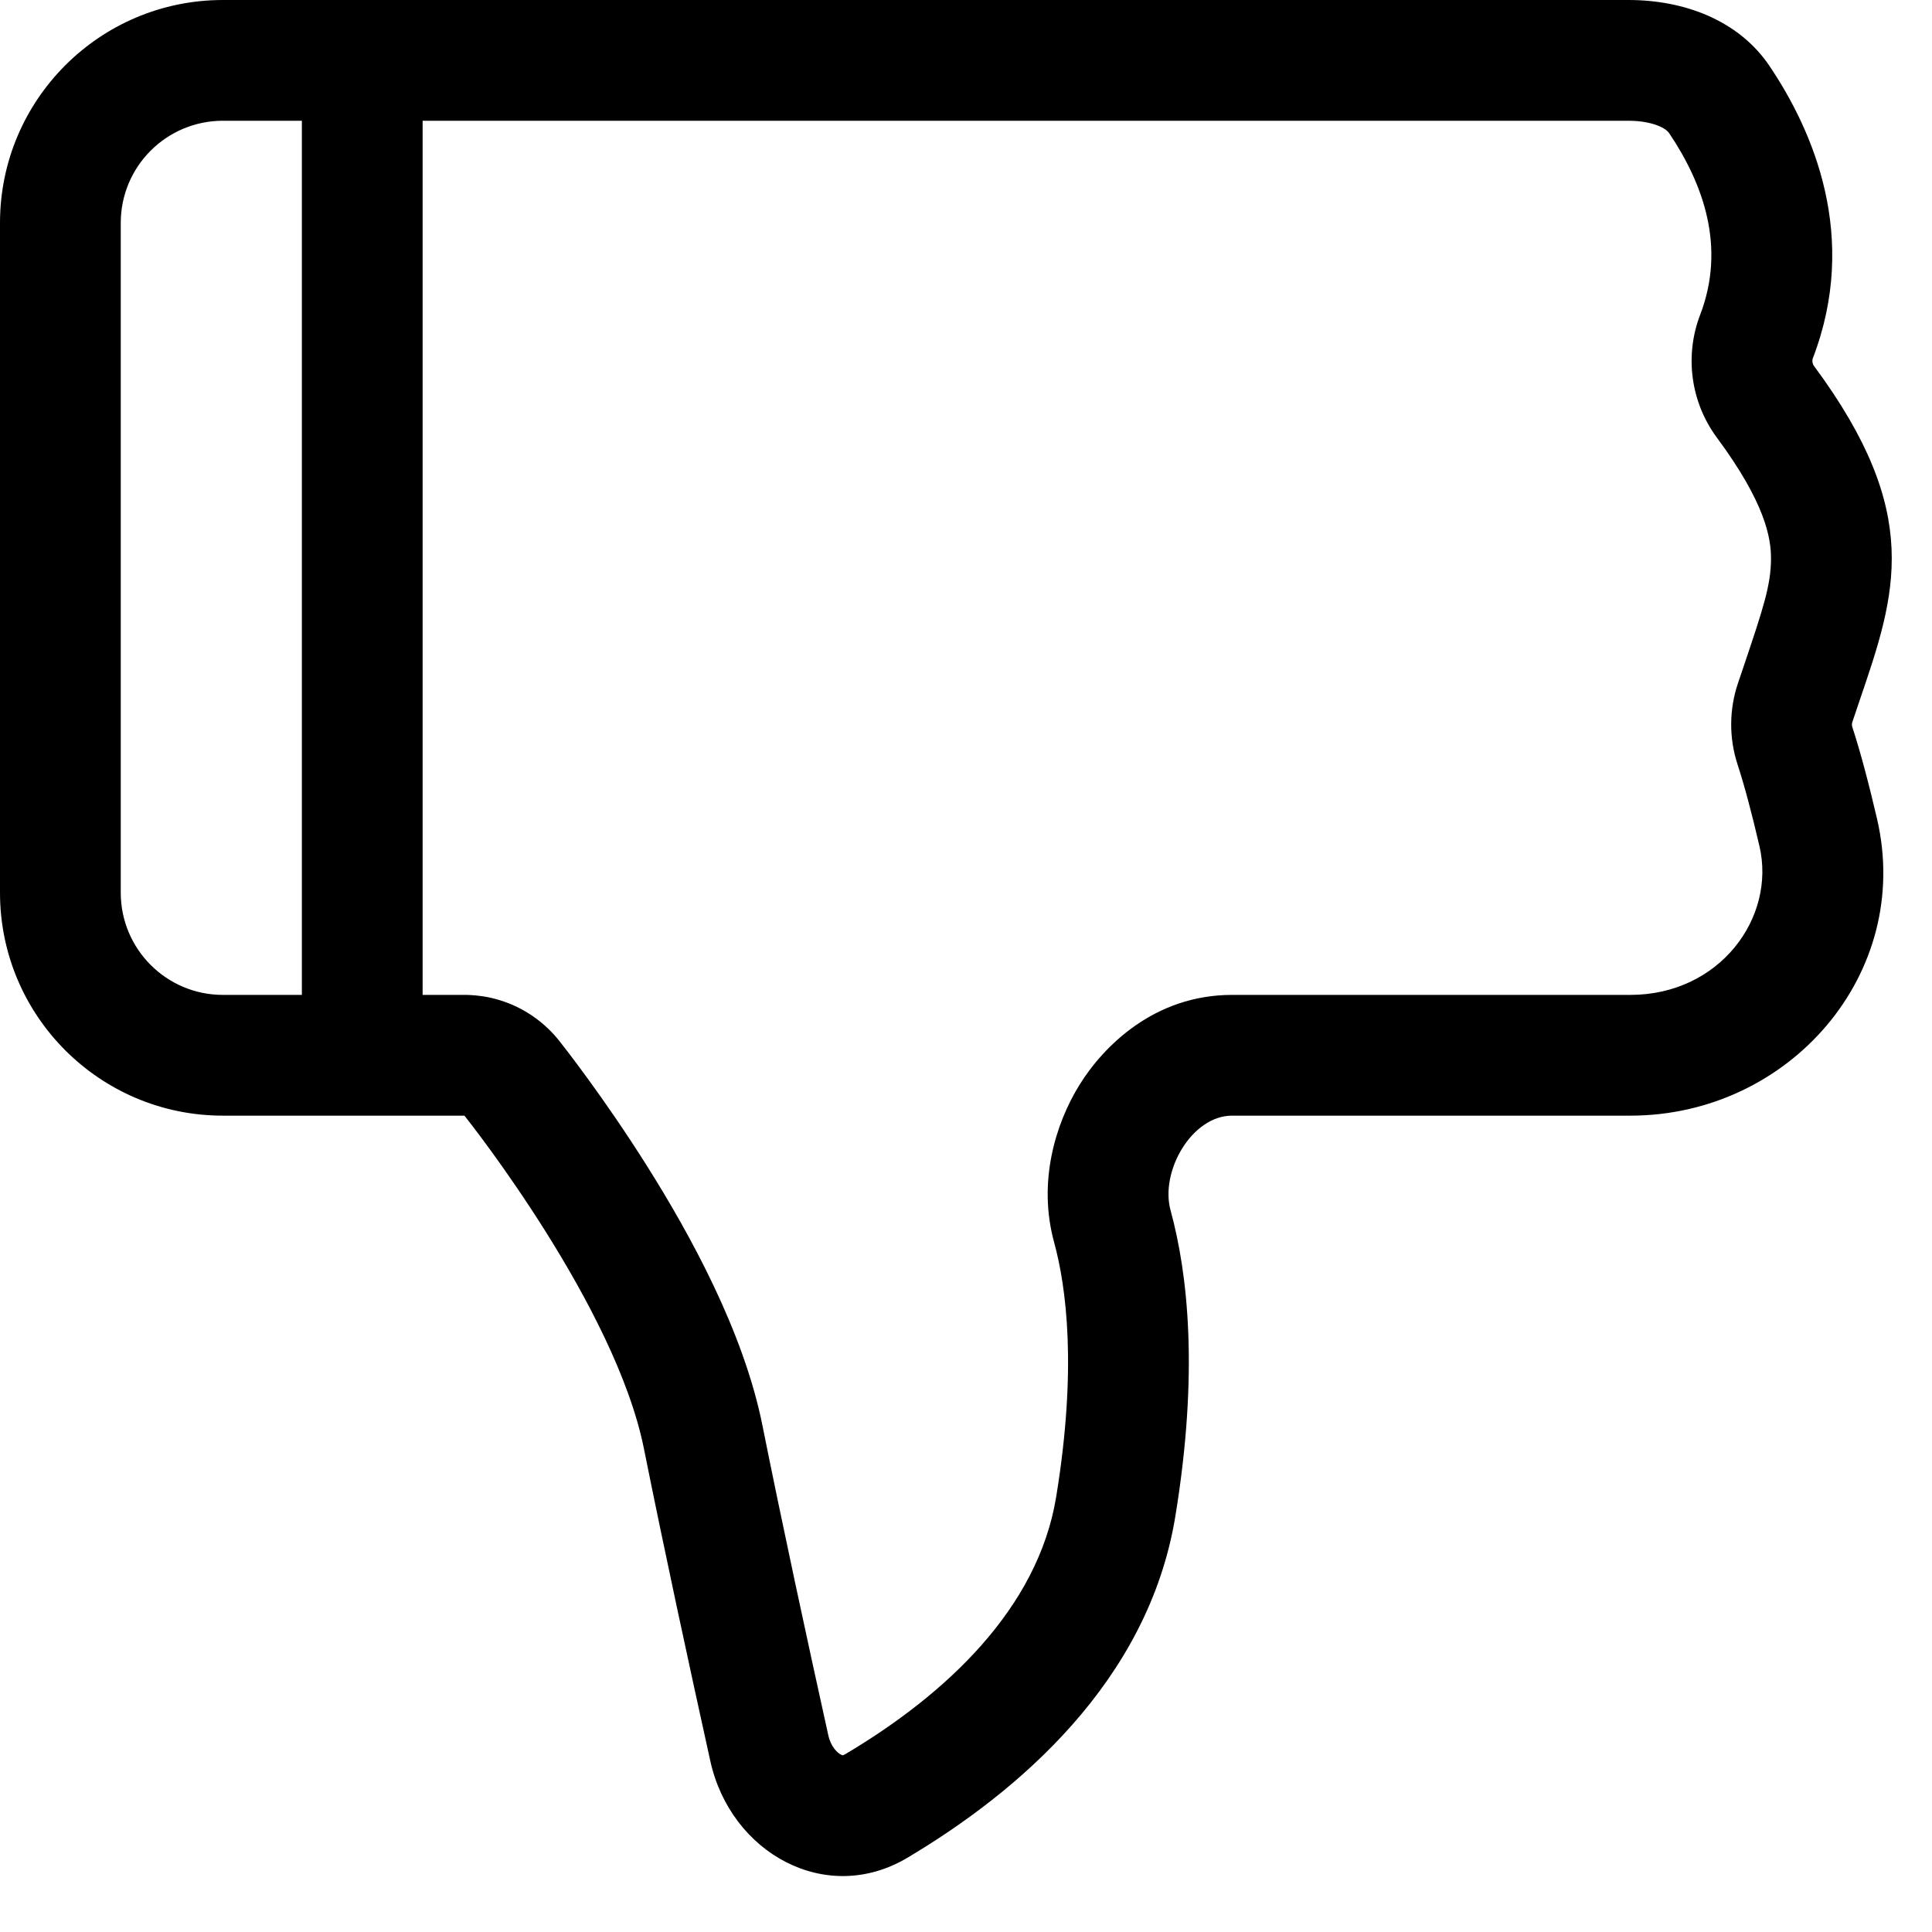
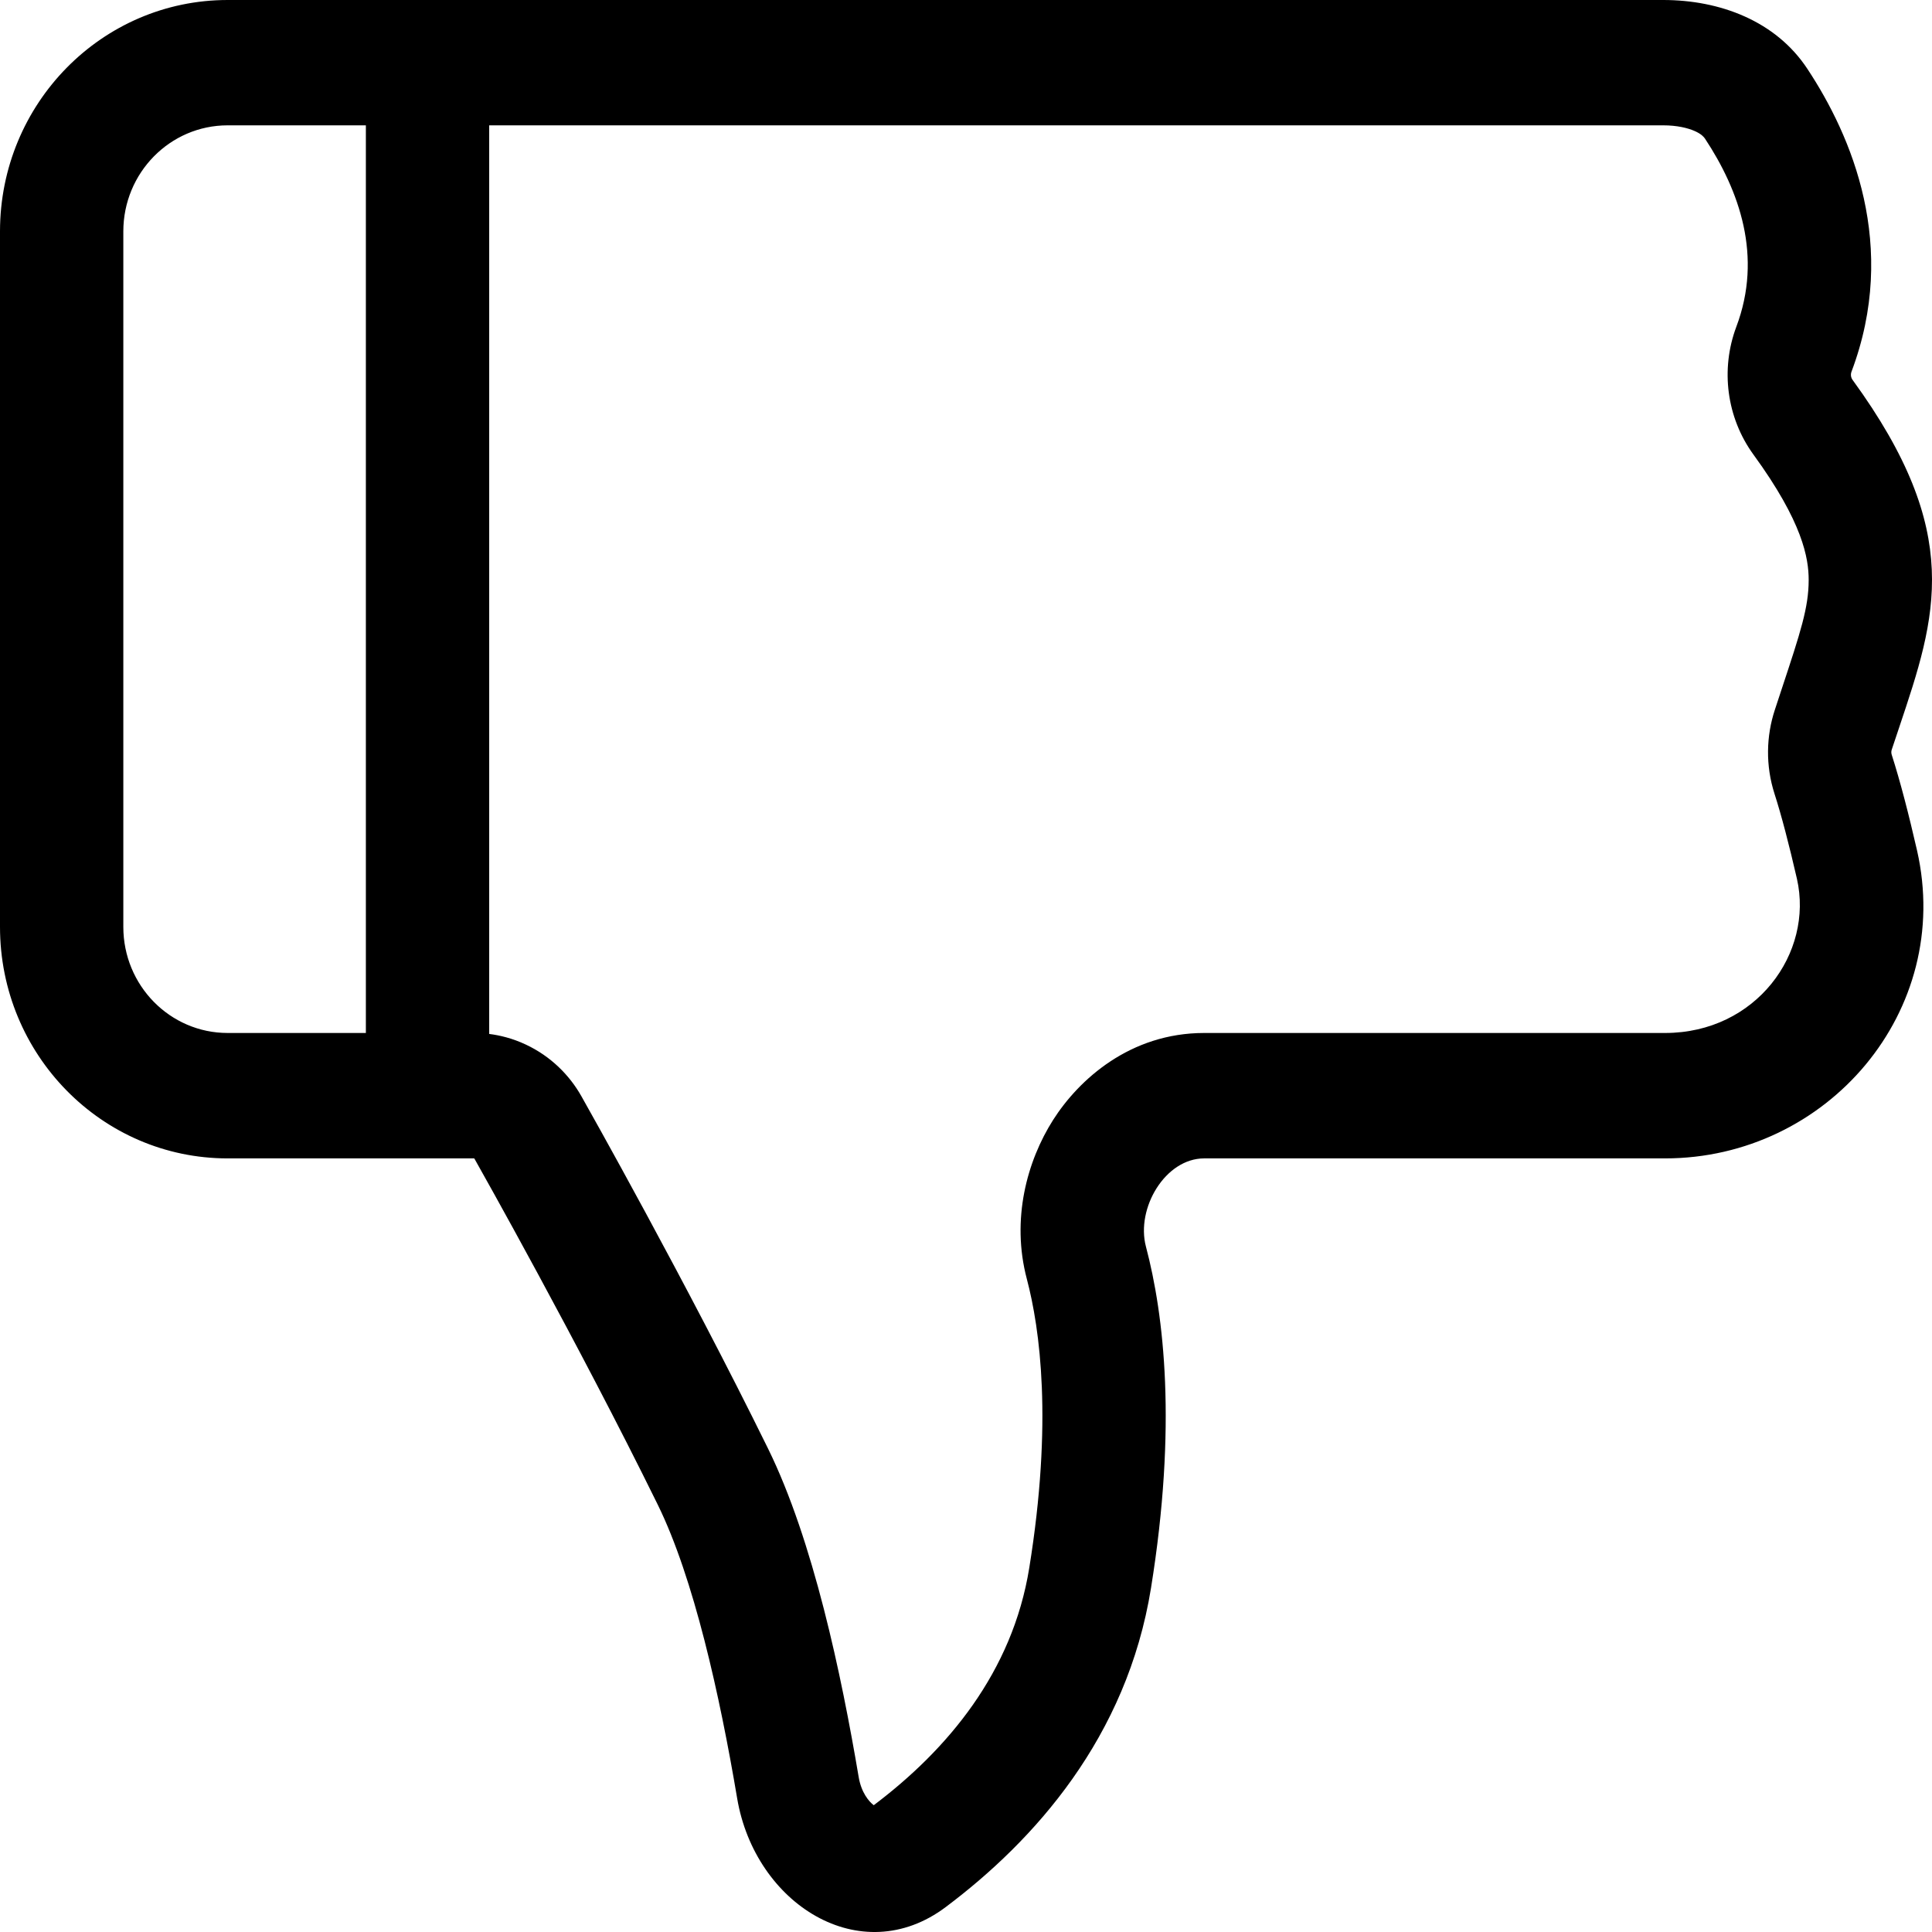
<svg xmlns="http://www.w3.org/2000/svg" width="24" height="24" viewBox="0 0 24 24" fill="none">
-   <path fill-rule="evenodd" clip-rule="evenodd" d="M5.25 1.5L5.25 12.359H5.764C5.737 12.359 5.739 12.359 5.75 12.359C5.754 12.359 5.759 12.359 5.764 12.359C5.777 12.359 5.791 12.359 5.795 12.359C5.837 12.36 5.955 12.363 6.102 12.396C6.266 12.434 6.44 12.502 6.607 12.615C6.765 12.721 6.874 12.838 6.945 12.927C6.994 12.989 7.5 13.629 8.046 14.498C8.567 15.327 9.237 16.537 9.471 17.706C9.714 18.92 10.029 20.379 10.289 21.554C10.322 21.703 10.404 21.775 10.447 21.797C10.459 21.803 10.467 21.805 10.47 21.805C10.474 21.804 10.485 21.8 10.502 21.79C11.754 21.047 12.893 19.98 13.12 18.596C13.382 16.995 13.246 15.986 13.094 15.43C12.891 14.686 13.108 13.964 13.41 13.476C13.705 13.001 14.336 12.359 15.305 12.359L20.253 12.359C21.359 12.359 22.063 11.403 21.857 10.513C21.762 10.103 21.669 9.755 21.585 9.498C21.474 9.159 21.483 8.807 21.588 8.492C21.618 8.403 21.646 8.319 21.673 8.241C21.9 7.565 22 7.269 22 6.938C22 6.679 21.928 6.248 21.329 5.438C21.001 4.996 20.925 4.419 21.12 3.91C21.444 3.066 21.155 2.28 20.738 1.659C20.724 1.637 20.695 1.604 20.616 1.569C20.531 1.532 20.4 1.5 20.23 1.5L5.25 1.5ZM3.75 1.5L3.75 12.359H2.769C2.068 12.359 1.5 11.79 1.5 11.089L1.5 2.769C1.5 2.068 2.068 1.5 2.769 1.5L3.75 1.5ZM2.769 0C1.24 0 0 1.24 0 2.769V11.089C0 12.619 1.24 13.859 2.769 13.859H5.764C5.767 13.859 5.769 13.859 5.771 13.861C5.834 13.94 7.646 16.23 8 18C8.246 19.229 8.564 20.7 8.824 21.877C9.077 23.021 10.261 23.677 11.268 23.08C12.632 22.27 14.263 20.895 14.6 18.839C14.893 17.054 14.757 15.825 14.541 15.035C14.409 14.552 14.804 13.859 15.305 13.859L20.253 13.859C22.226 13.859 23.763 12.097 23.318 10.175C23.218 9.746 23.114 9.349 23.01 9.031C23.003 9.01 23.004 8.989 23.011 8.968C23.041 8.877 23.071 8.788 23.101 8.701C23.555 7.371 23.893 6.381 22.534 4.546C22.514 4.518 22.508 4.479 22.521 4.447C23.097 2.943 22.523 1.625 21.983 0.822C21.599 0.25 20.919 0 20.23 0H2.769ZM10.467 21.805L10.47 21.805L10.467 21.805Z" fill="black" />
+   <path fill-rule="evenodd" clip-rule="evenodd" d="M6.077 1.557V12.844C6.203 12.86 6.363 12.896 6.534 12.977C6.84 13.121 7.074 13.354 7.223 13.619C7.286 13.73 8.524 15.926 9.54 17.993C10.102 19.135 10.452 20.802 10.667 22.076C10.699 22.267 10.794 22.38 10.854 22.425C11.769 21.735 12.577 20.775 12.786 19.476C13.079 17.661 12.919 16.508 12.756 15.889C12.559 15.145 12.759 14.422 13.081 13.914C13.403 13.408 14.04 12.832 14.959 12.832H20.684C21.814 12.832 22.532 11.839 22.322 10.916C22.224 10.49 22.13 10.129 22.044 9.862C21.931 9.51 21.94 9.144 22.048 8.817C22.078 8.725 22.107 8.638 22.134 8.556C22.366 7.855 22.468 7.548 22.468 7.204C22.468 6.935 22.395 6.488 21.782 5.647C21.448 5.188 21.371 4.588 21.569 4.06C21.9 3.183 21.606 2.367 21.18 1.722C21.165 1.7 21.135 1.665 21.055 1.629C20.968 1.59 20.834 1.557 20.661 1.557H6.077ZM20.661 0C21.365 0 22.059 0.26 22.451 0.854C23.002 1.687 23.588 3.056 23 4.617C22.987 4.651 22.992 4.691 23.014 4.72C24.401 6.625 24.056 7.653 23.593 9.034C23.562 9.125 23.531 9.218 23.5 9.312C23.493 9.333 23.493 9.356 23.5 9.377C23.606 9.707 23.712 10.119 23.814 10.564C24.269 12.561 22.699 14.39 20.684 14.39H14.959C14.475 14.39 14.11 15.009 14.235 15.485C14.46 16.336 14.623 17.714 14.298 19.728C13.999 21.584 12.847 22.866 11.747 23.691C10.691 24.483 9.378 23.653 9.157 22.338C8.942 21.062 8.619 19.603 8.17 18.69C7.175 16.666 5.955 14.502 5.894 14.394C5.893 14.391 5.89 14.39 5.886 14.39H2.828C1.266 14.39 0 13.102 0 11.514V2.875C0 1.287 1.266 0 2.828 0H20.661ZM4.545 12.832H2.828C2.112 12.832 1.532 12.242 1.532 11.514V2.875C1.532 2.147 2.112 1.557 2.828 1.557H4.545V12.832Z" fill="black" />
</svg>
